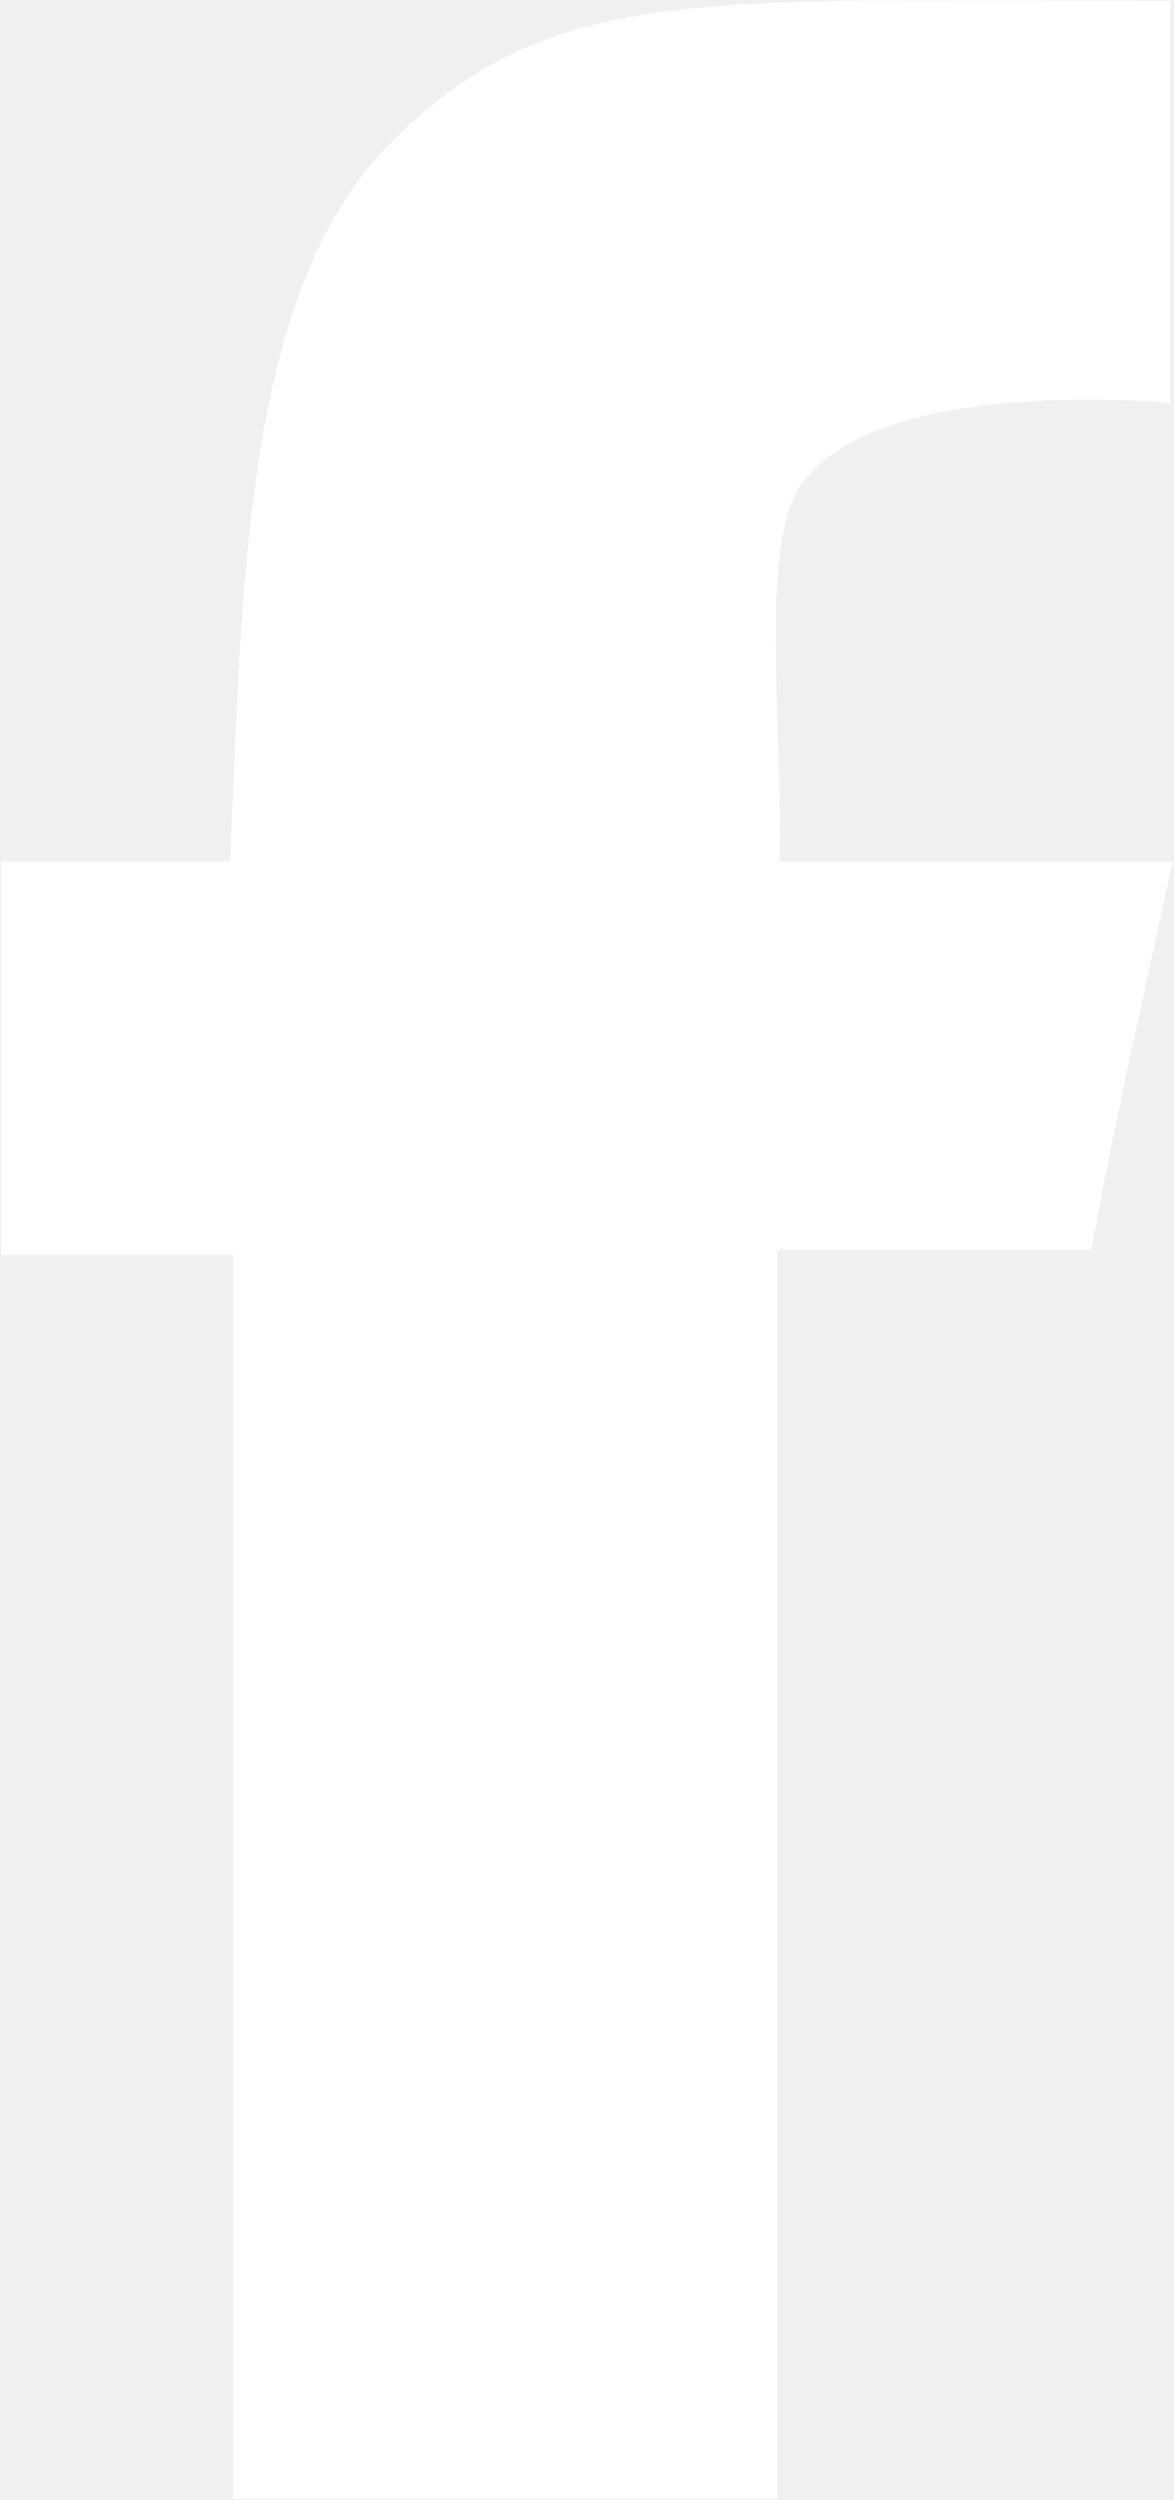
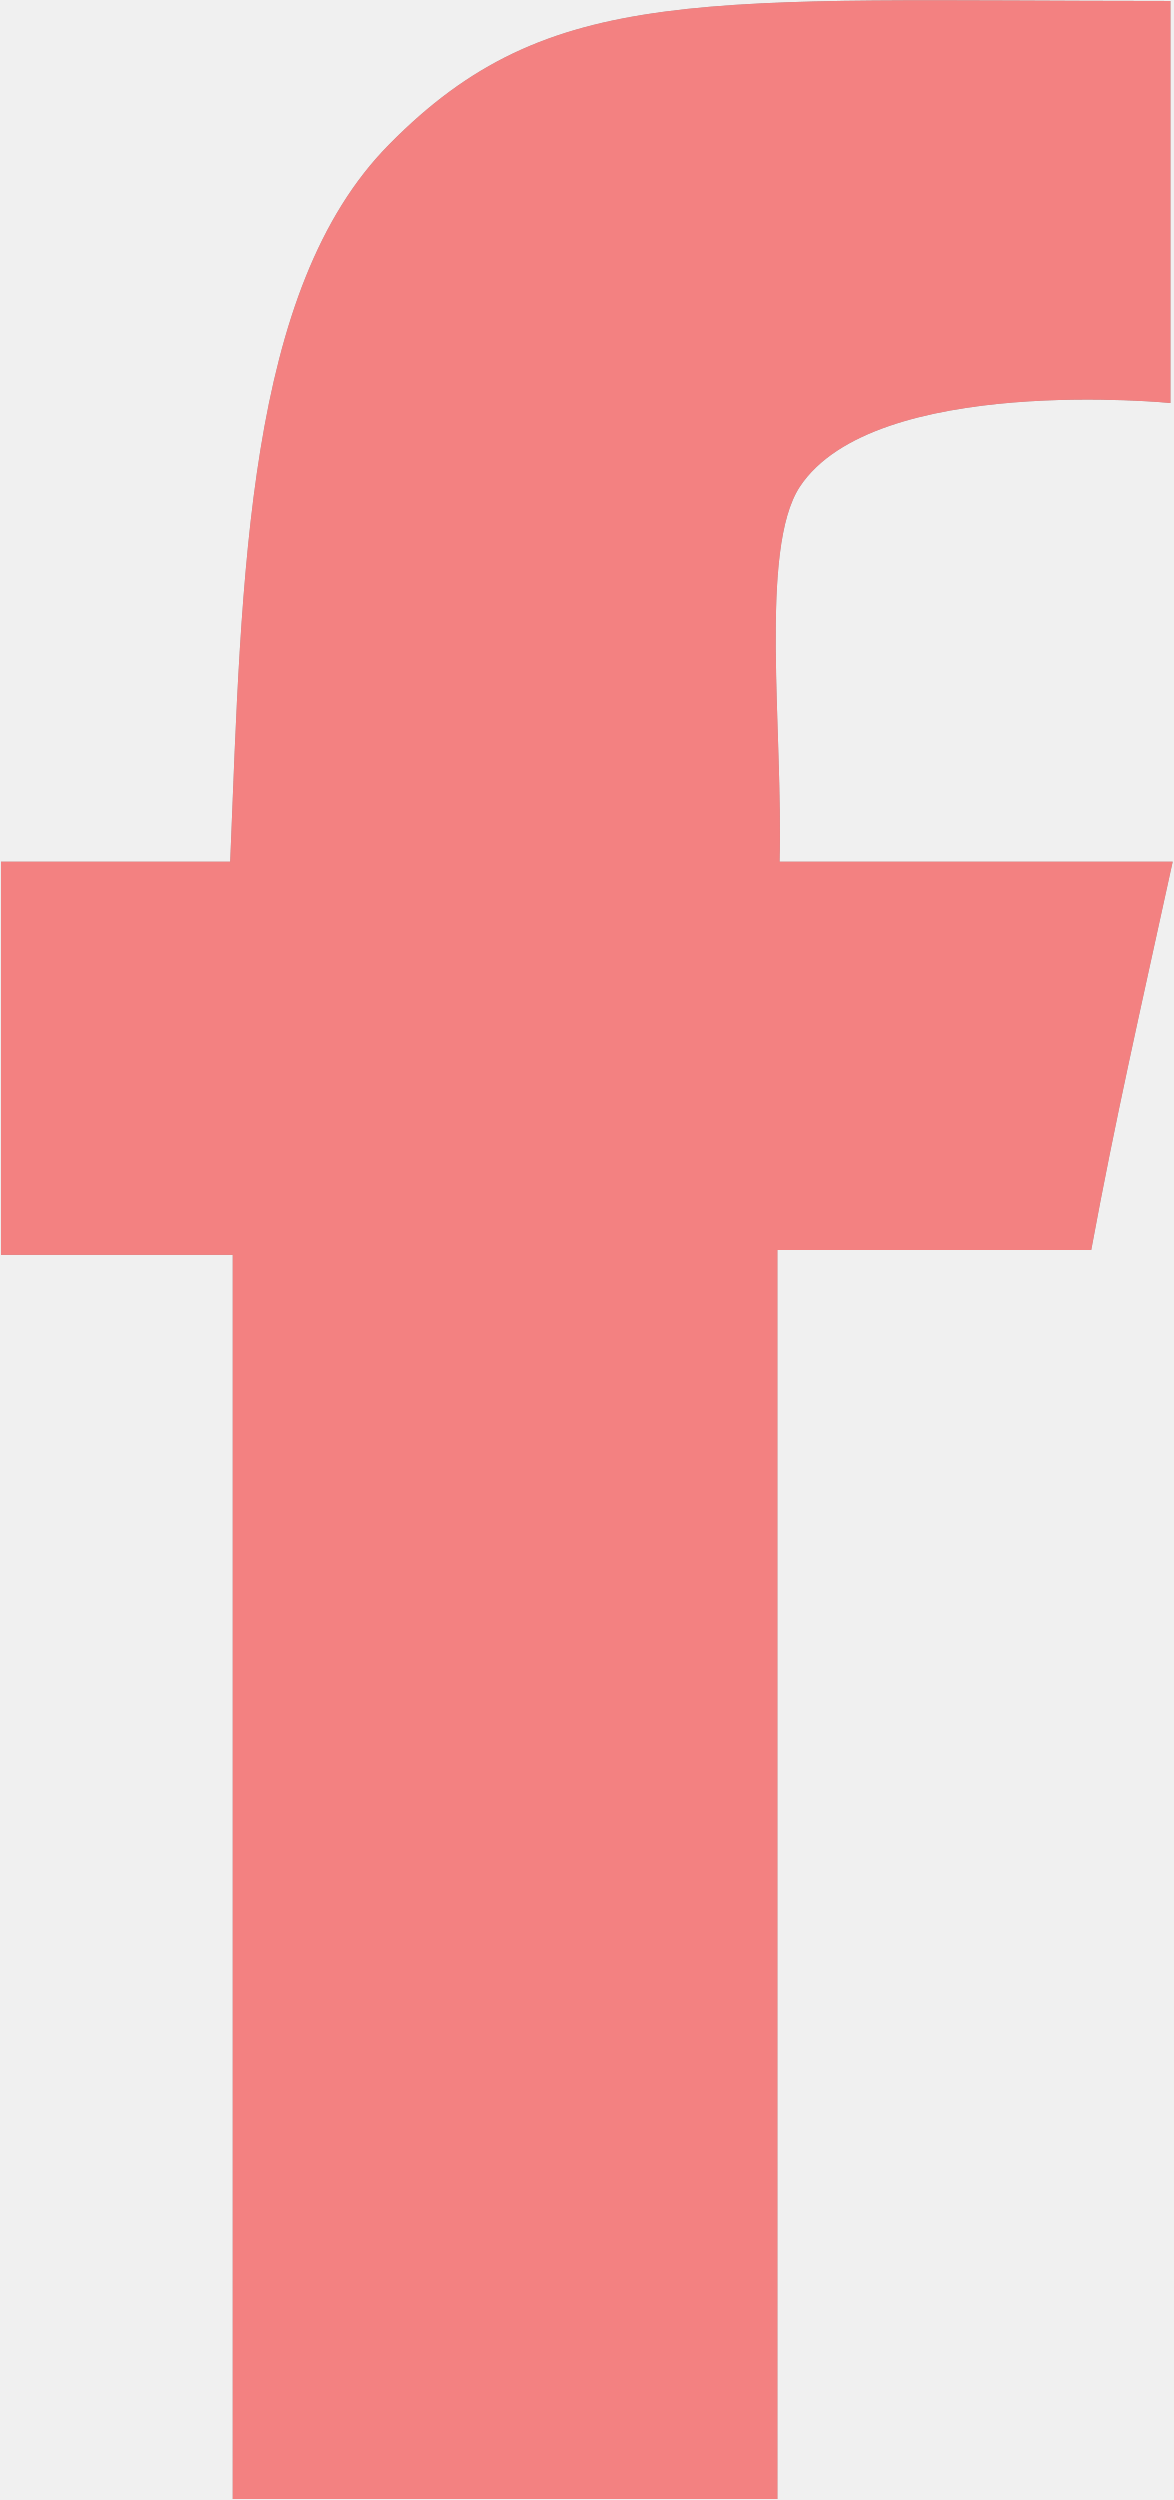
<svg xmlns="http://www.w3.org/2000/svg" width="24.062" height="51.24" viewBox="0 0 12.031 25.62">
  <defs>
    <style>
      .cls-1 {
        fill: #fff;
        fill-rule: evenodd;
+         filter: url(#filter);
      }
    </style>
+     <filter id="filter" x="451.094" y="2060.19" width="12.031" height="25.62" filterUnits="userSpaceOnUse">
+       <feFlood result="flood" flood-color="#818181" />
+       <feComposite result="composite" operator="in" in2="SourceGraphic" />
+       <feBlend result="blend" in2="SourceGraphic" />
+       <feFlood result="flood-2" flood-color="#f38181" />
+       <feComposite result="composite-2" operator="in" in2="SourceGraphic" />
+       <feBlend result="blend-2" in2="blend" />
+     </filter>
  </defs>
  <path id="facebook" class="cls-1" d="M463.089,2060.2v4.12s-3.037-.3-3.8.86c-0.416.64-.169,2.5-0.206,3.84h4.029c-0.34,1.56-.584,2.62-0.835,3.98h-3.216v12.8h-5.582c0-3.95,0-8.55,0-12.75h-2.375v-4.03h2.349c0.12-2.95.165-5.87,1.629-7.35C456.728,2060,458.3,2060.2,463.089,2060.2Z" transform="translate(-451.094 -2060.19)" />
</svg>
